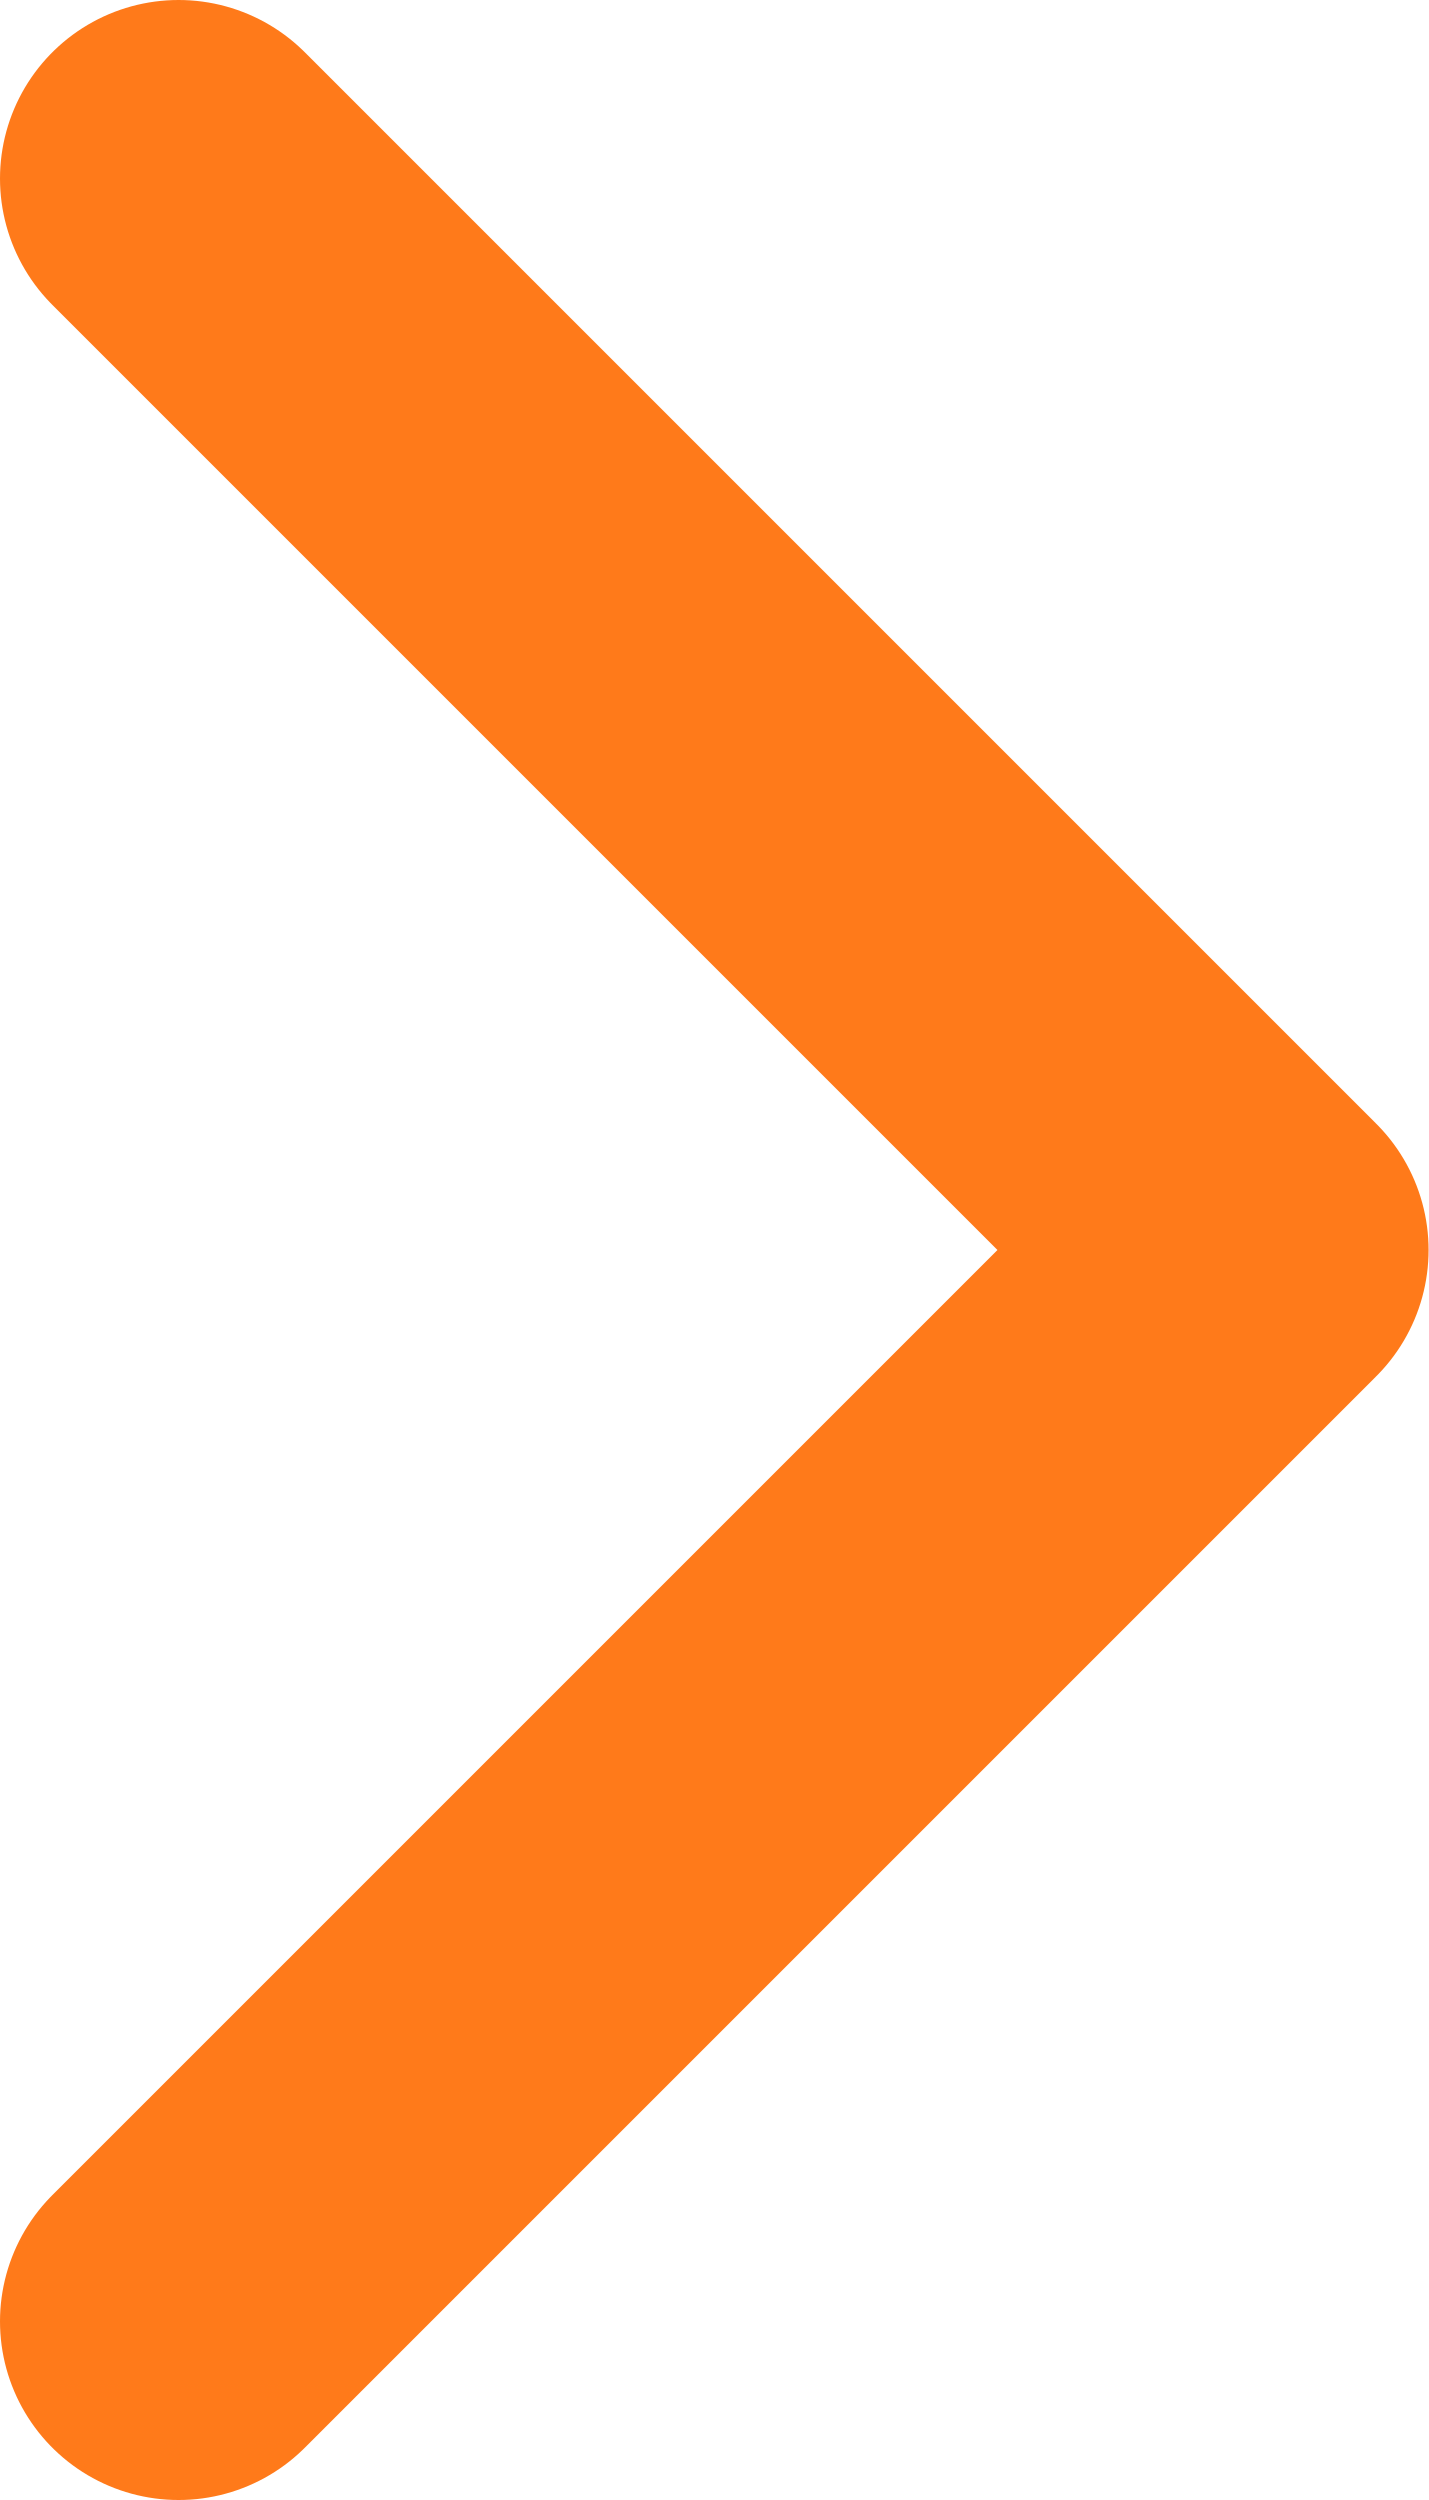
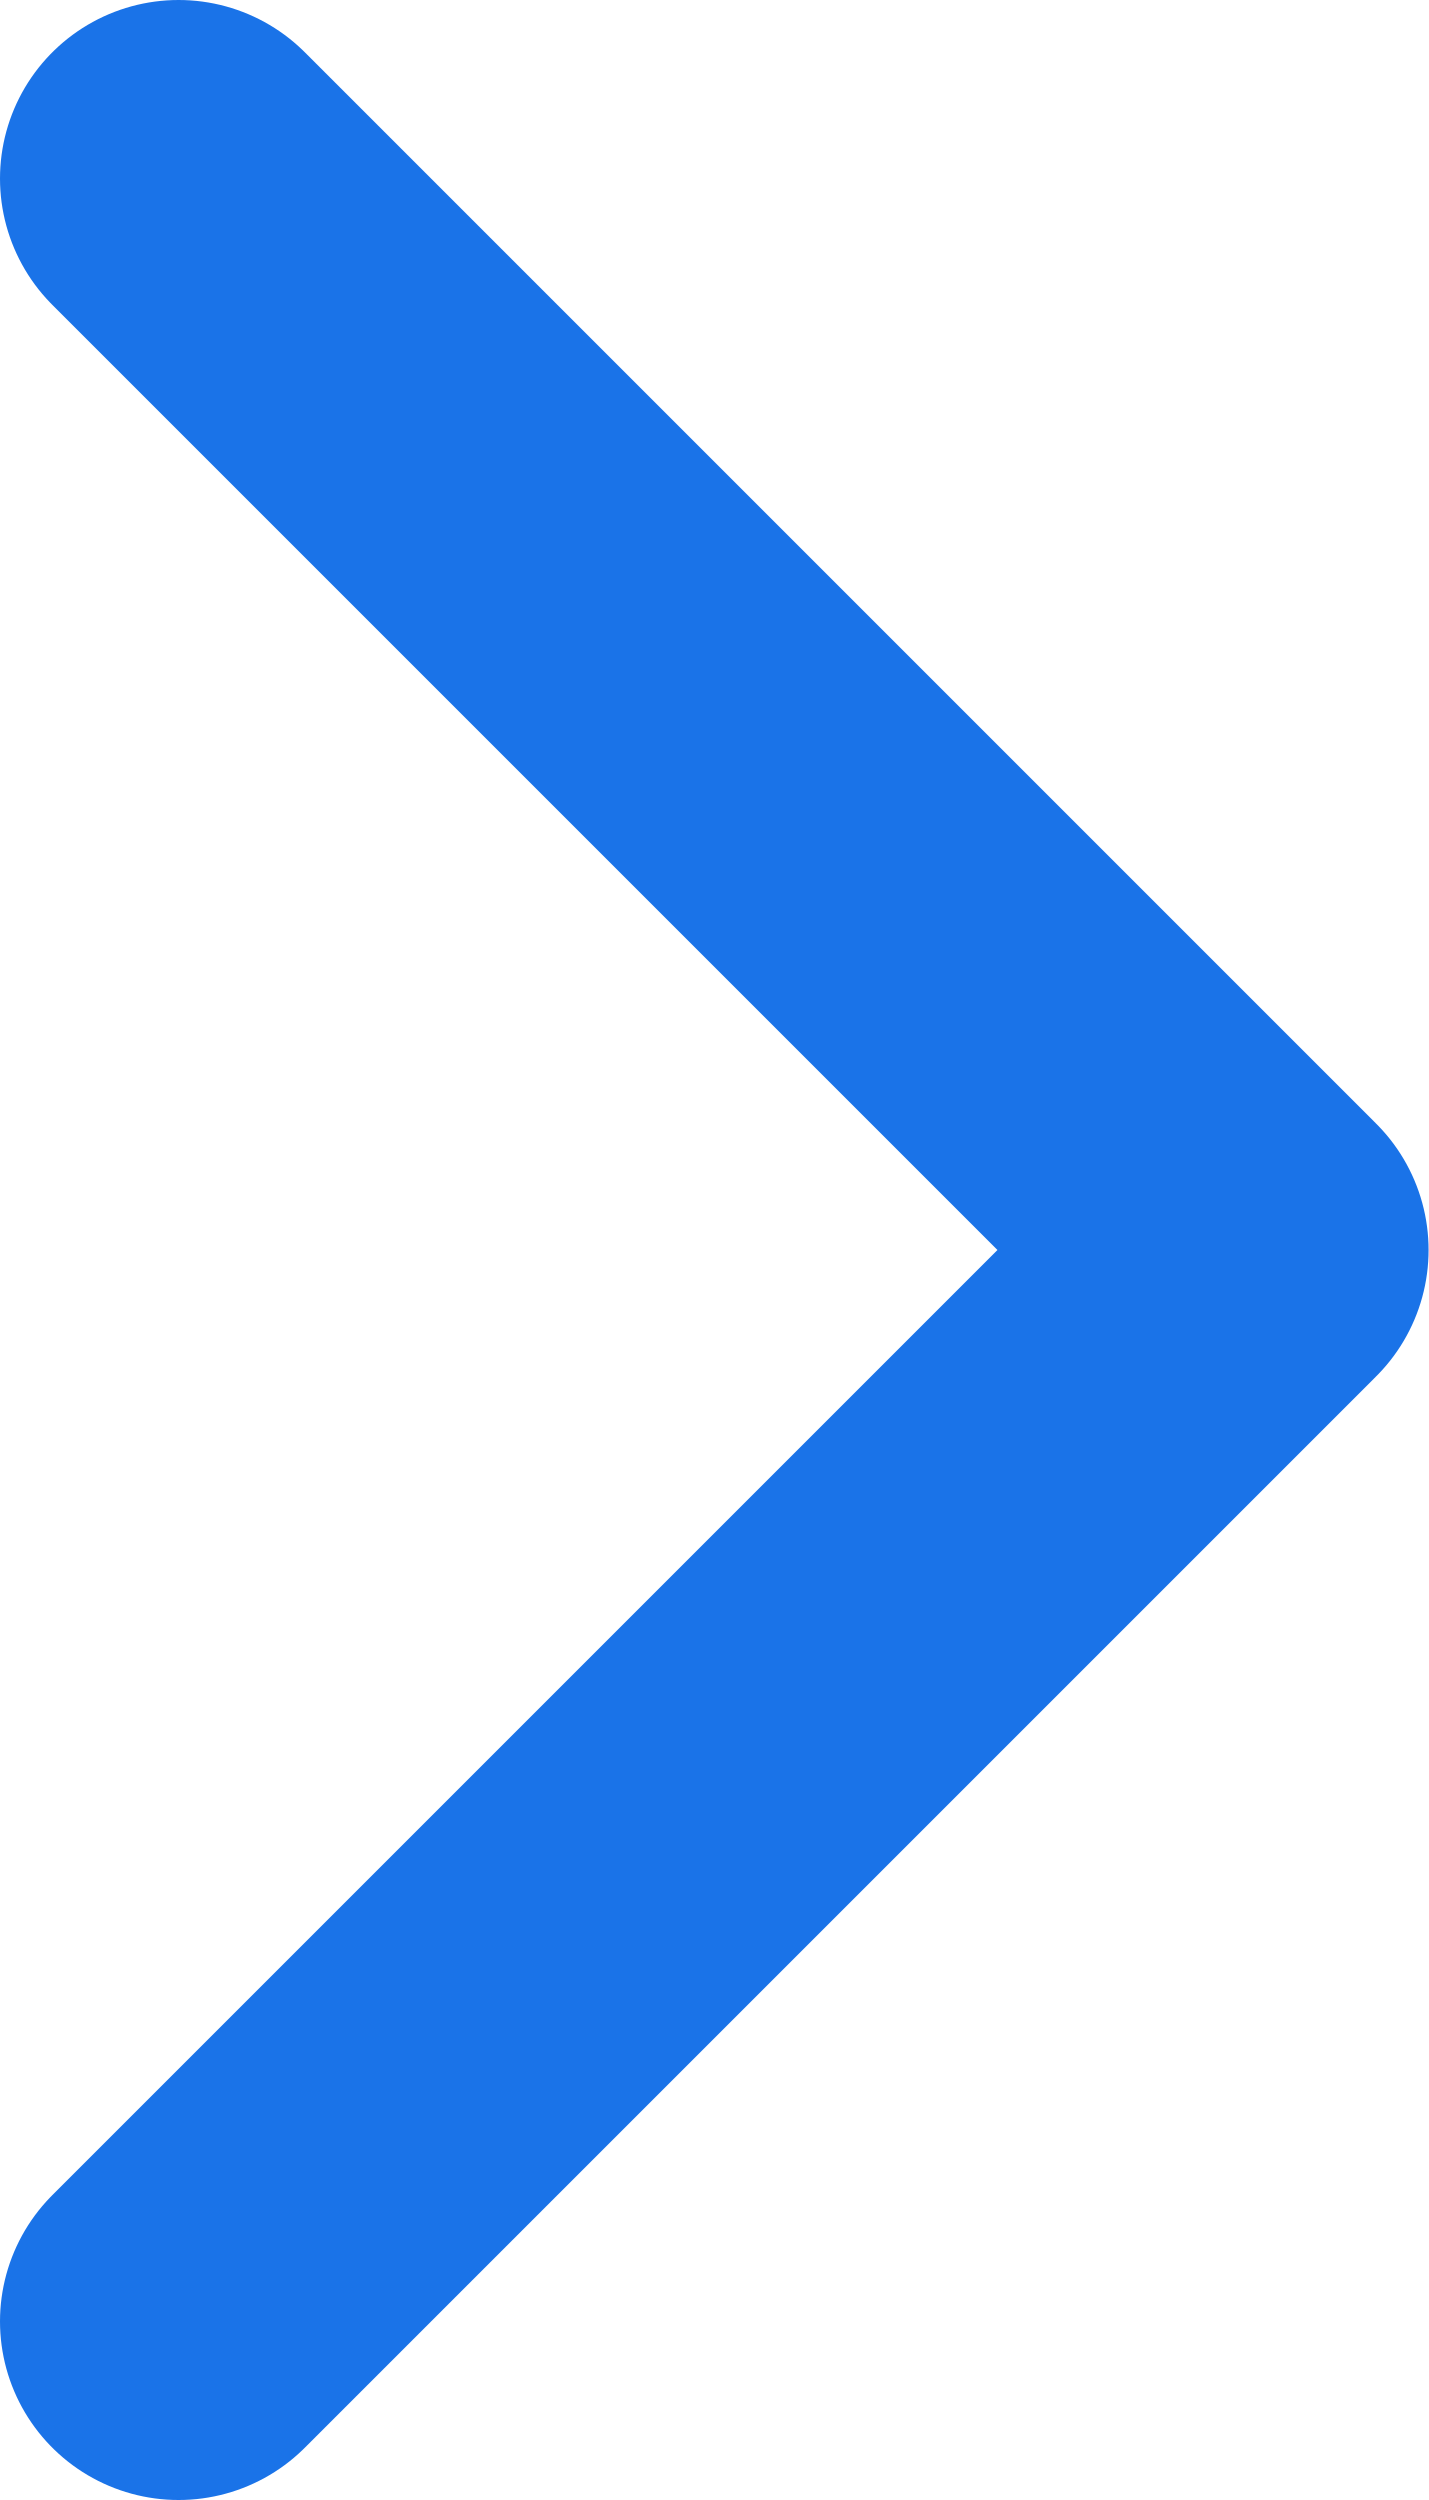
<svg xmlns="http://www.w3.org/2000/svg" width="8" height="14" viewBox="0 0 8 14" fill="none">
-   <path d="M1 13L7 7L1 1" stroke="#FF7A1A" stroke-width="2" stroke-linecap="round" stroke-linejoin="round" />
+   <path d="M1 13L7 7L1 1" stroke="#1A73E8" stroke-width="2" stroke-linecap="round" stroke-linejoin="round" />
</svg>
